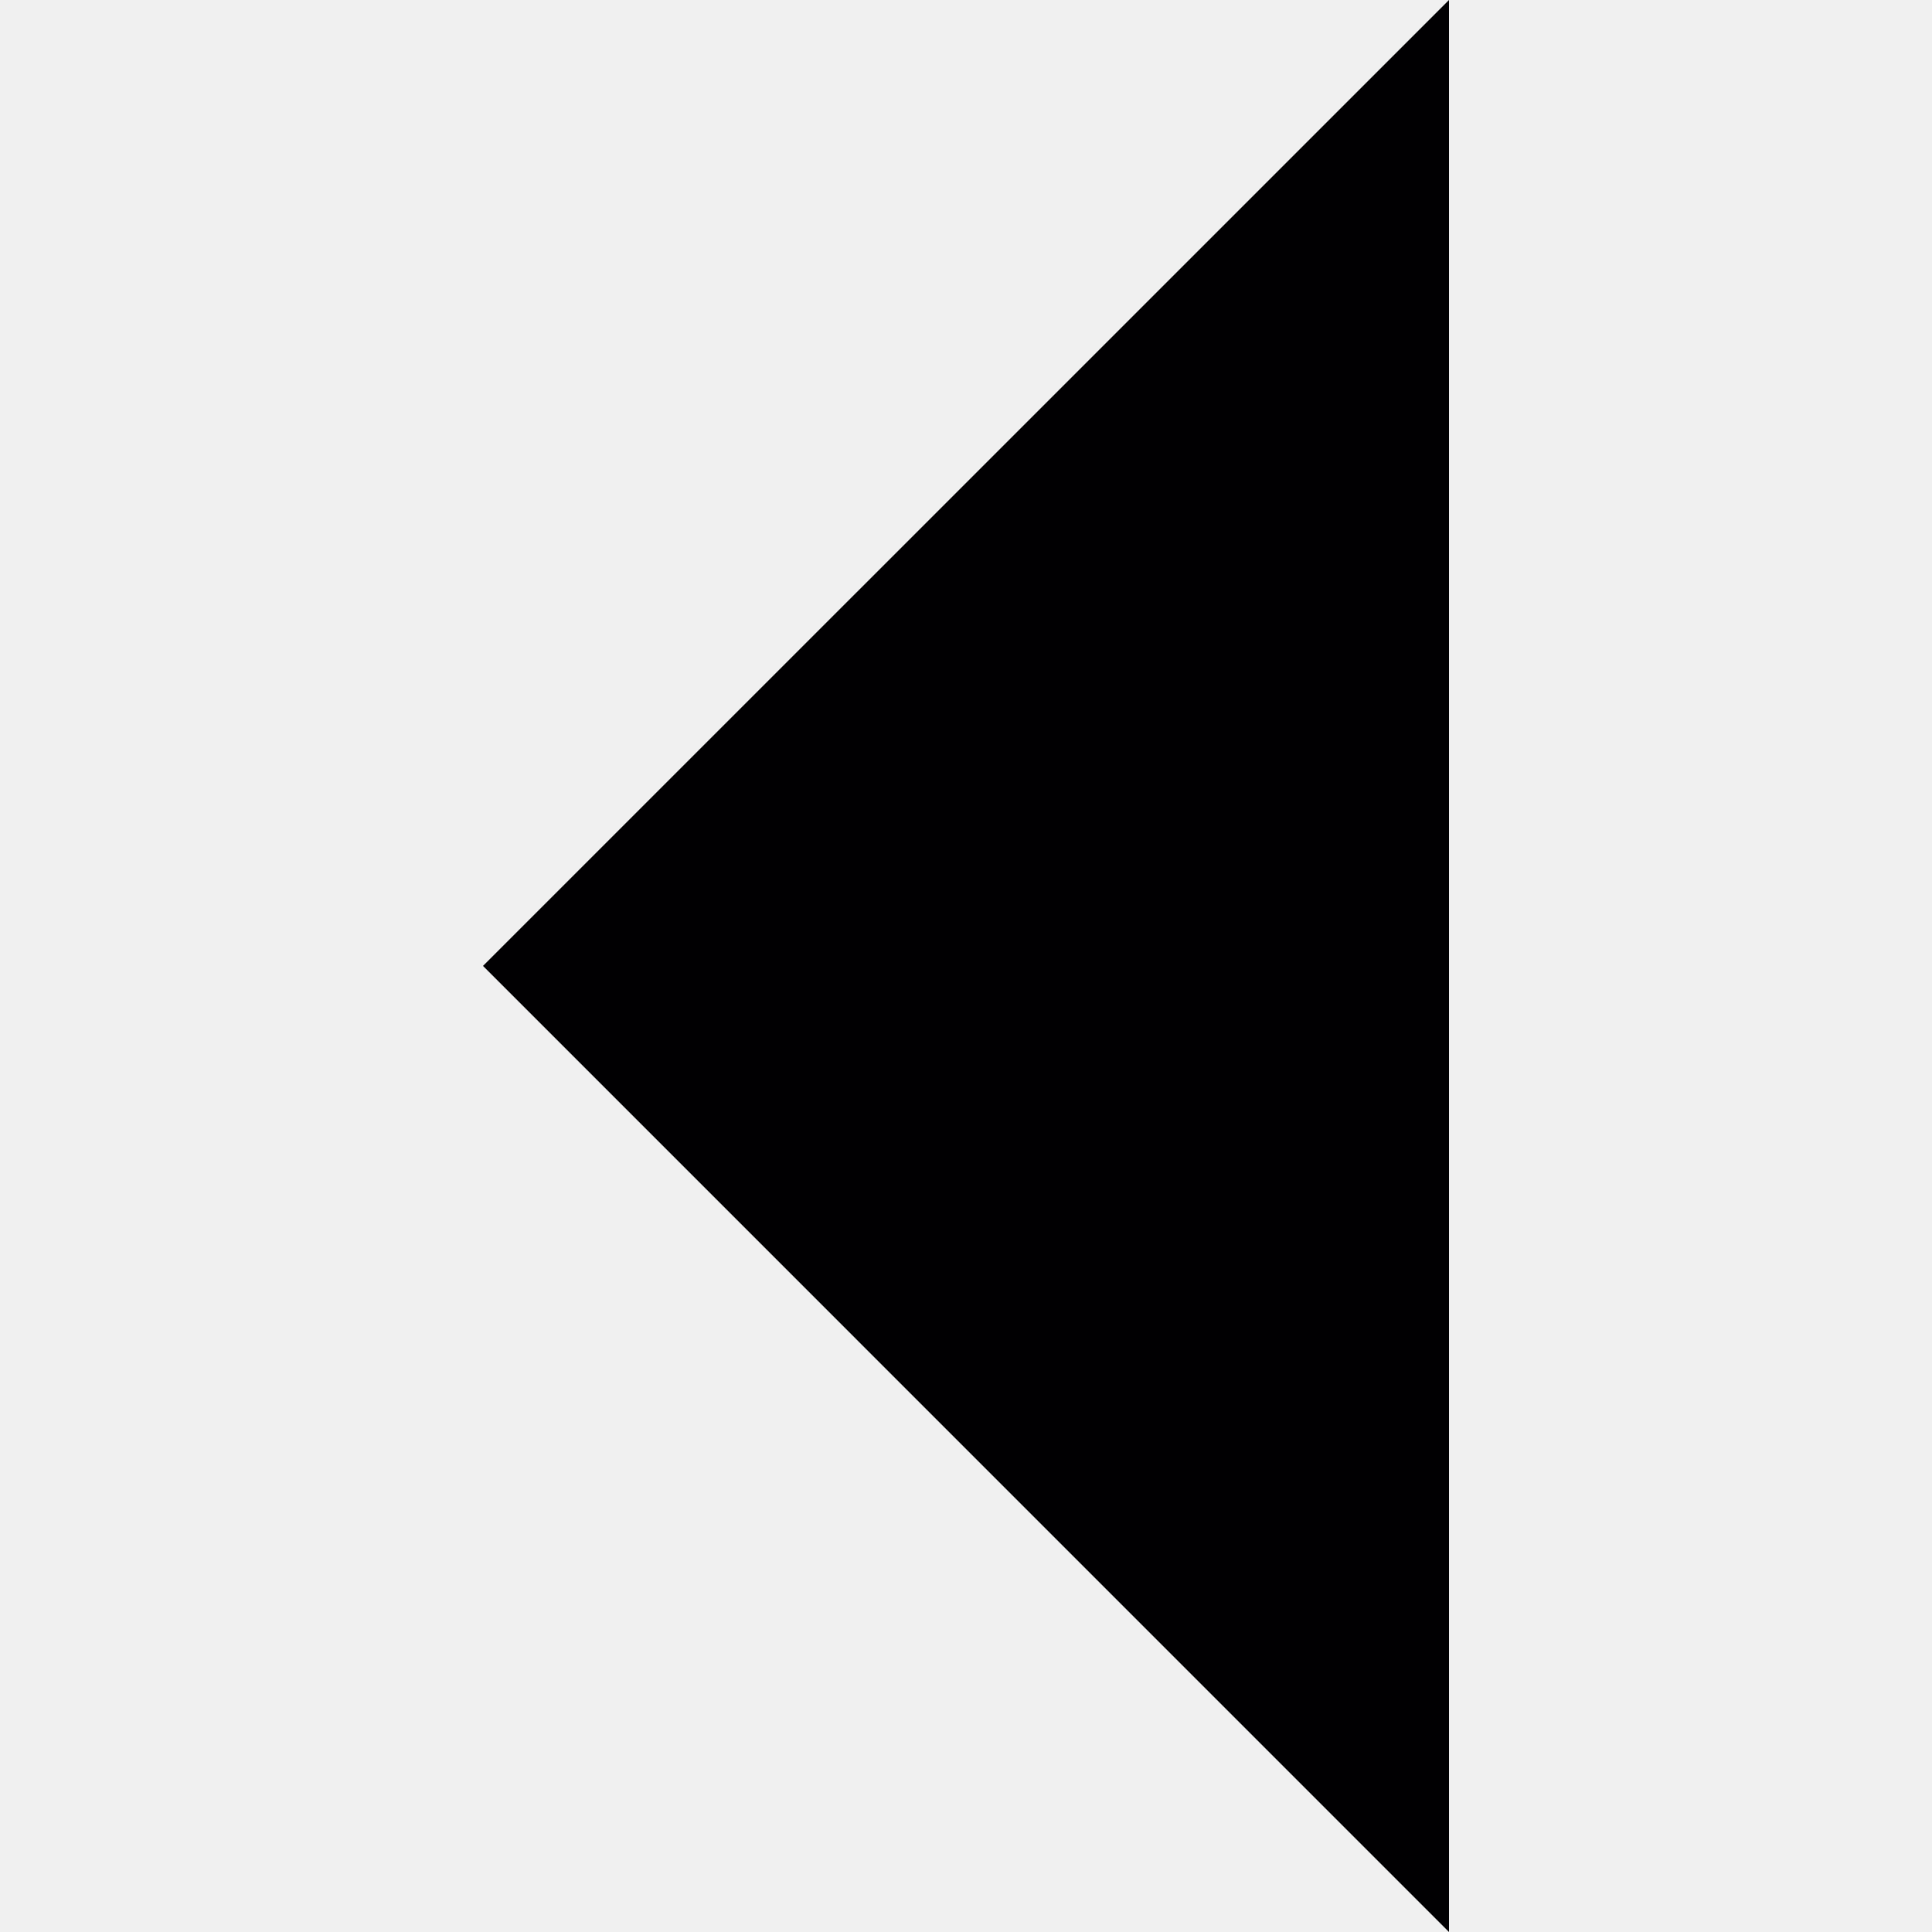
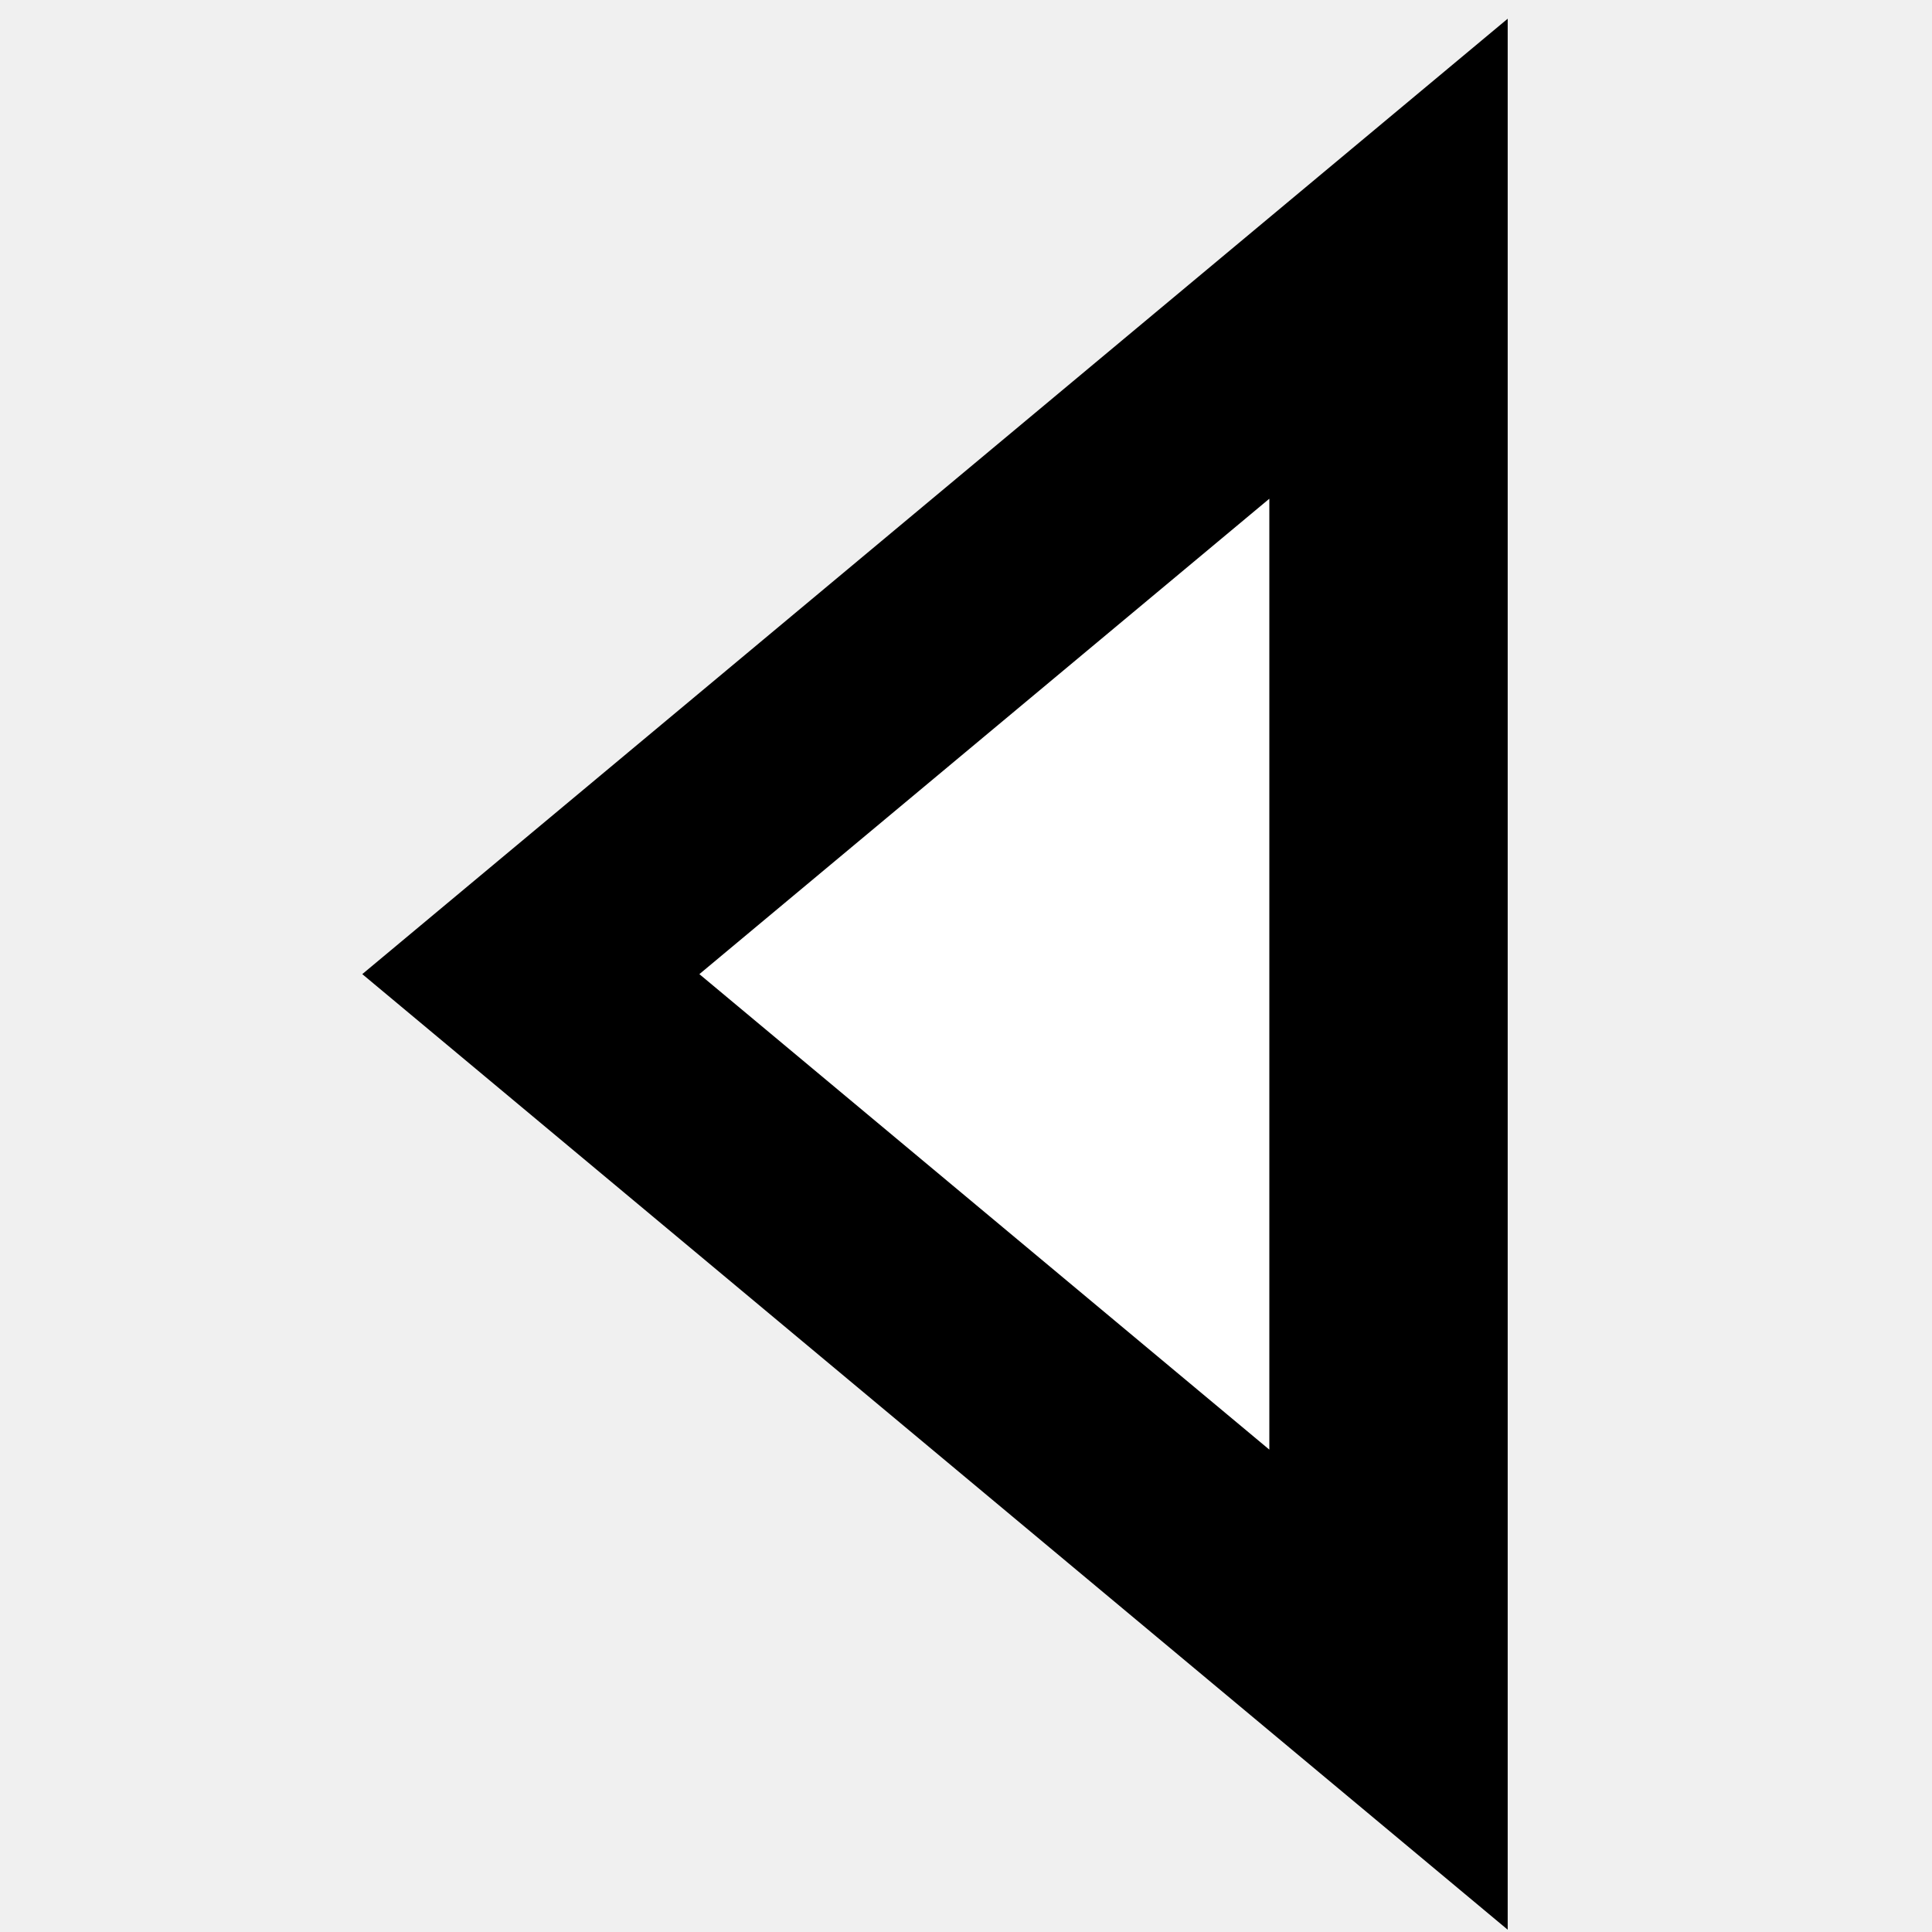
<svg xmlns="http://www.w3.org/2000/svg" version="1.1" id="Capa_1" x="0px" y="0px" viewBox="0 0 24 24" style="enable-background:new 0 0 24 24;" xml:space="preserve">
-   <g>
-     <polygon style="fill:#010002;" points="6,11.999 18,24 18,0  " />
+   <defs id="defs39" />
+   <g id="g3" transform="matrix(0.8878722,0,0,0.7406544,1.266928,3.213892)" style="fill:#ffffff;fill-opacity:1;stroke:#000000;stroke-width:3.335;stroke-miterlimit:4;stroke-dasharray:none;stroke-opacity:1">
+     <polygon style="fill:#ffffff;fill-opacity:1;stroke:#000000;stroke-width:3.335;stroke-miterlimit:4;stroke-dasharray:none;stroke-opacity:1" points="18,24 18,0 6,11.999 " id="polygon5" />
  </g>
-   <g>
- </g>
-   <g>
- </g>
-   <g>
- </g>
-   <g>
- </g>
-   <g>
- </g>
-   <g>
- </g>
-   <g>
- </g>
-   <g>
- </g>
-   <g>
- </g>
-   <g>
- </g>
-   <g>
- </g>
-   <g>
- </g>
-   <g>
- </g>
-   <g>
- </g>
-   <g>
- </g>
+   <g id="g7" />
+   <g id="g9" />
+   <g id="g11" />
+   <g id="g13" />
+   <g id="g15" />
+   <g id="g17" />
+   <g id="g19" />
+   <g id="g21" />
+   <g id="g23" />
+   <g id="g25" />
+   <g id="g27" />
+   <g id="g29" />
+   <g id="g31" />
+   <g id="g33" />
+   <g id="g35" />
</svg>
